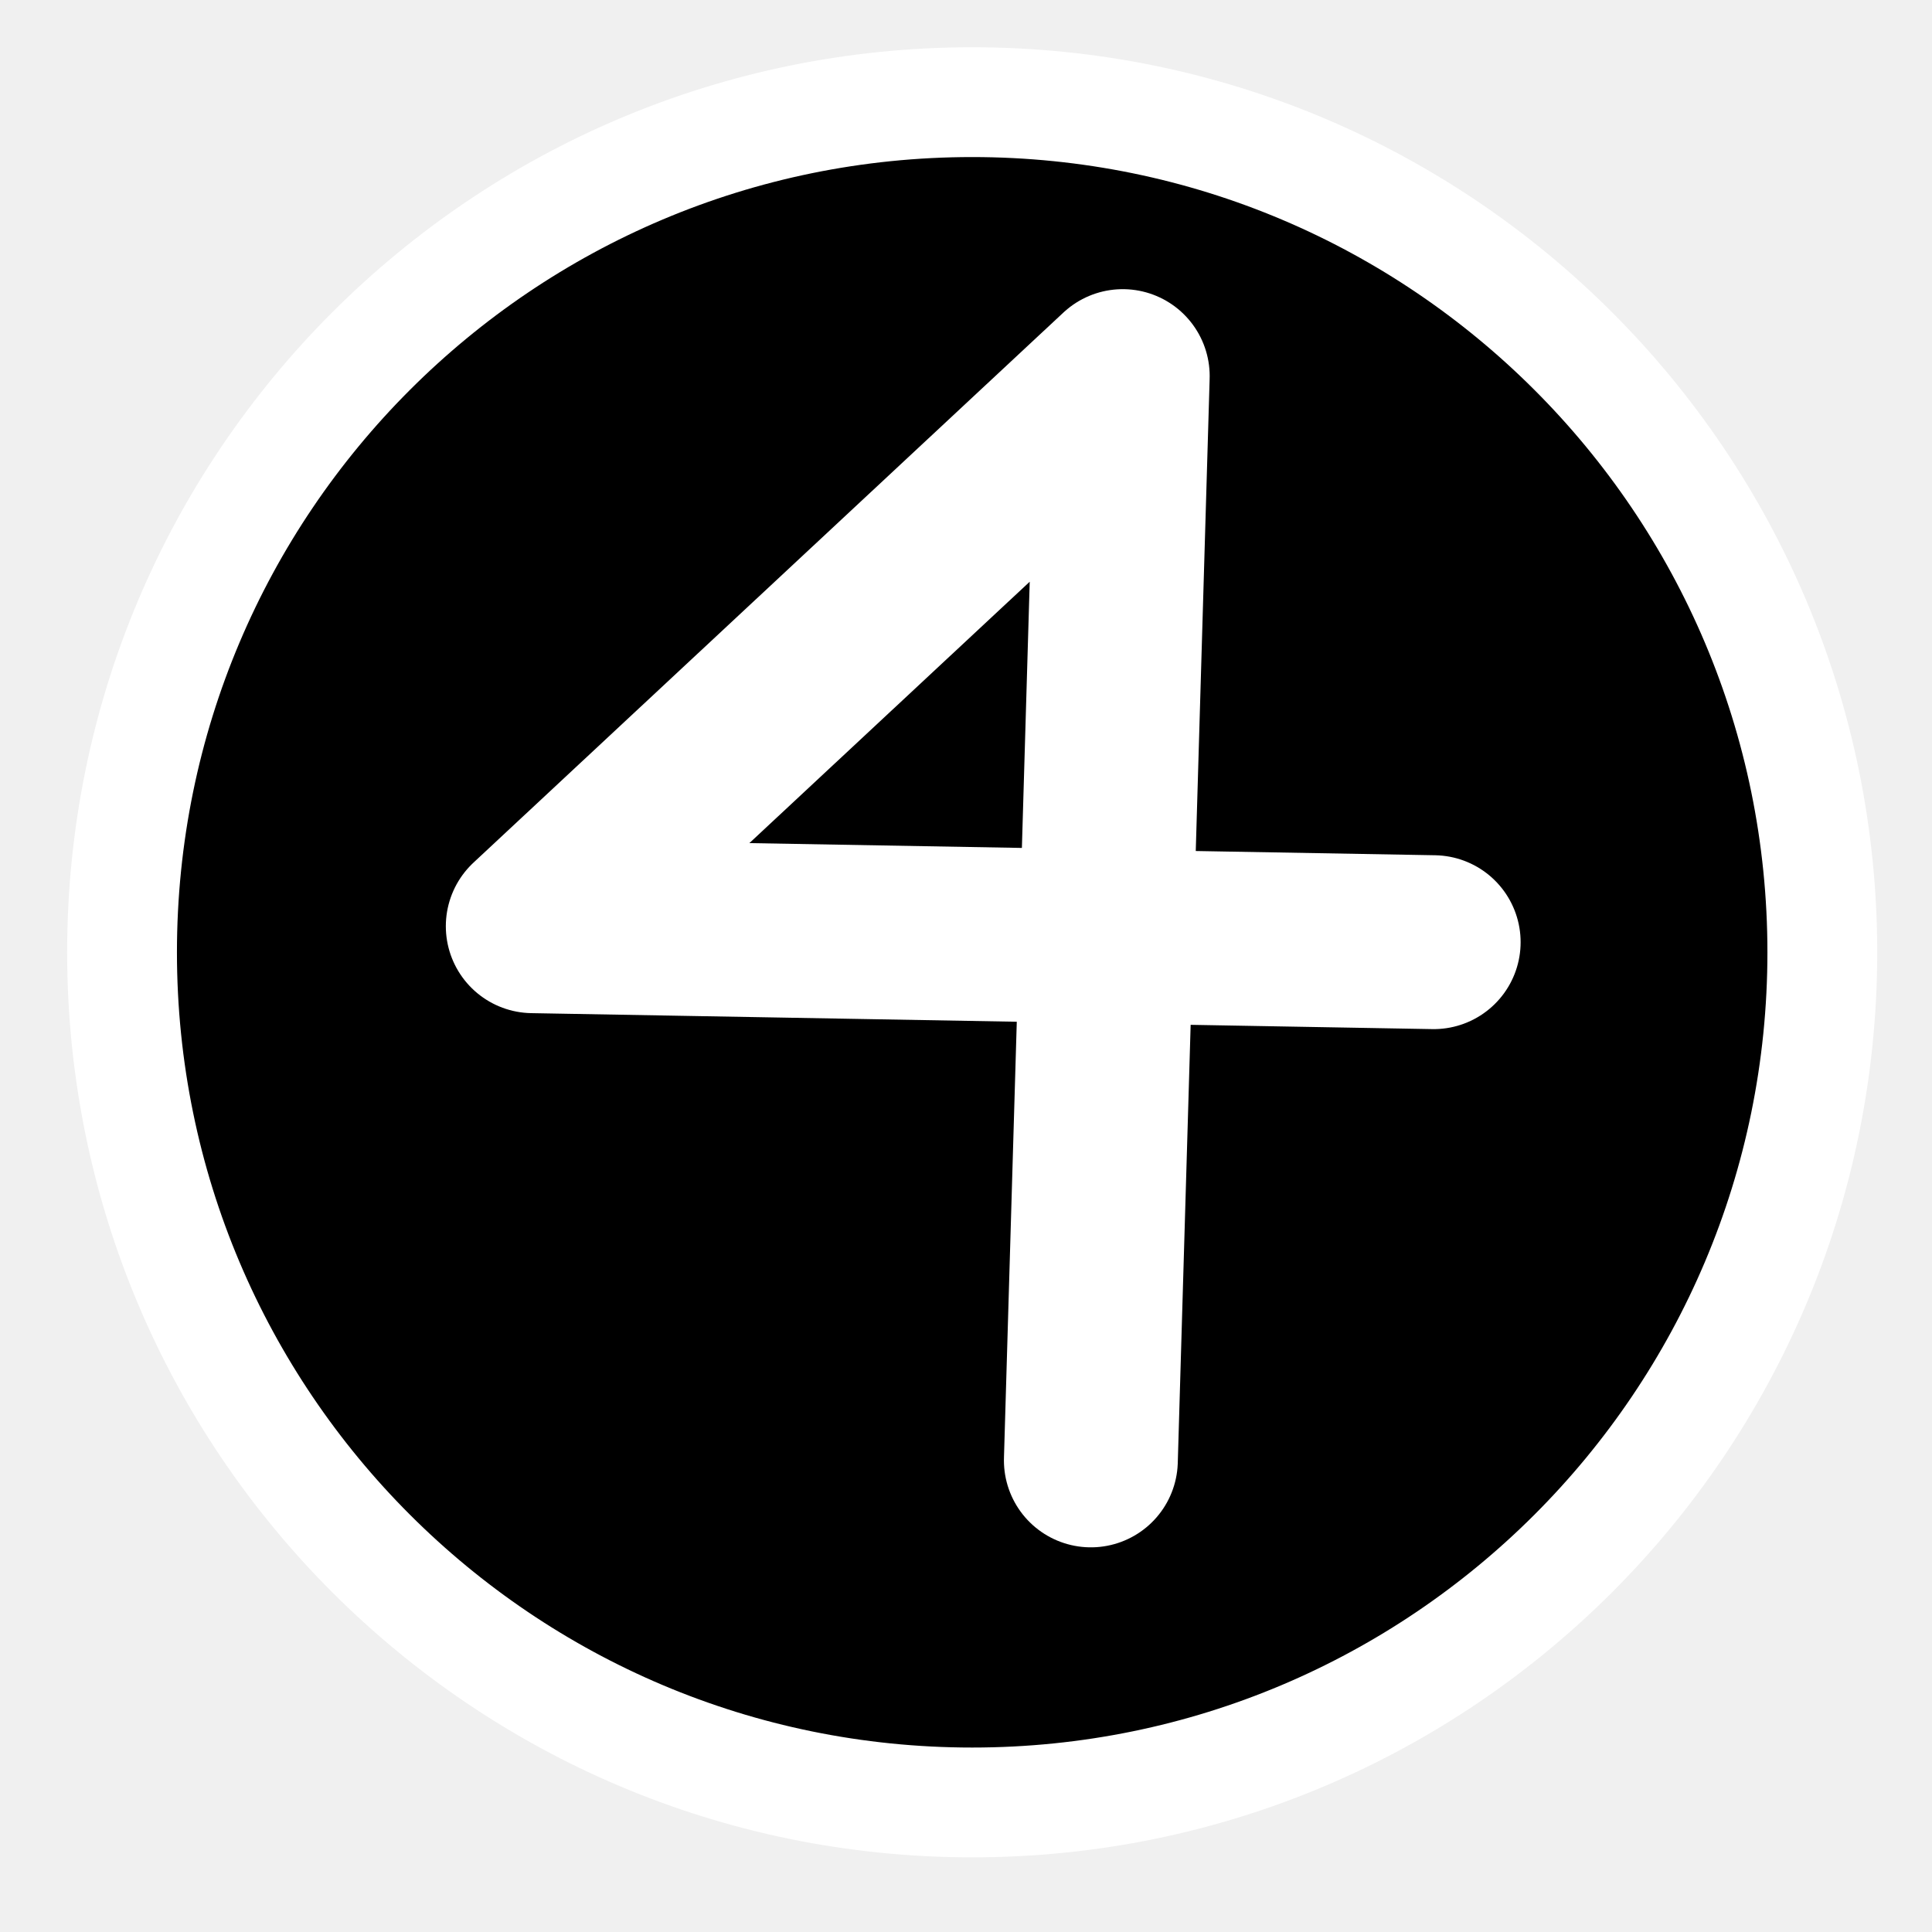
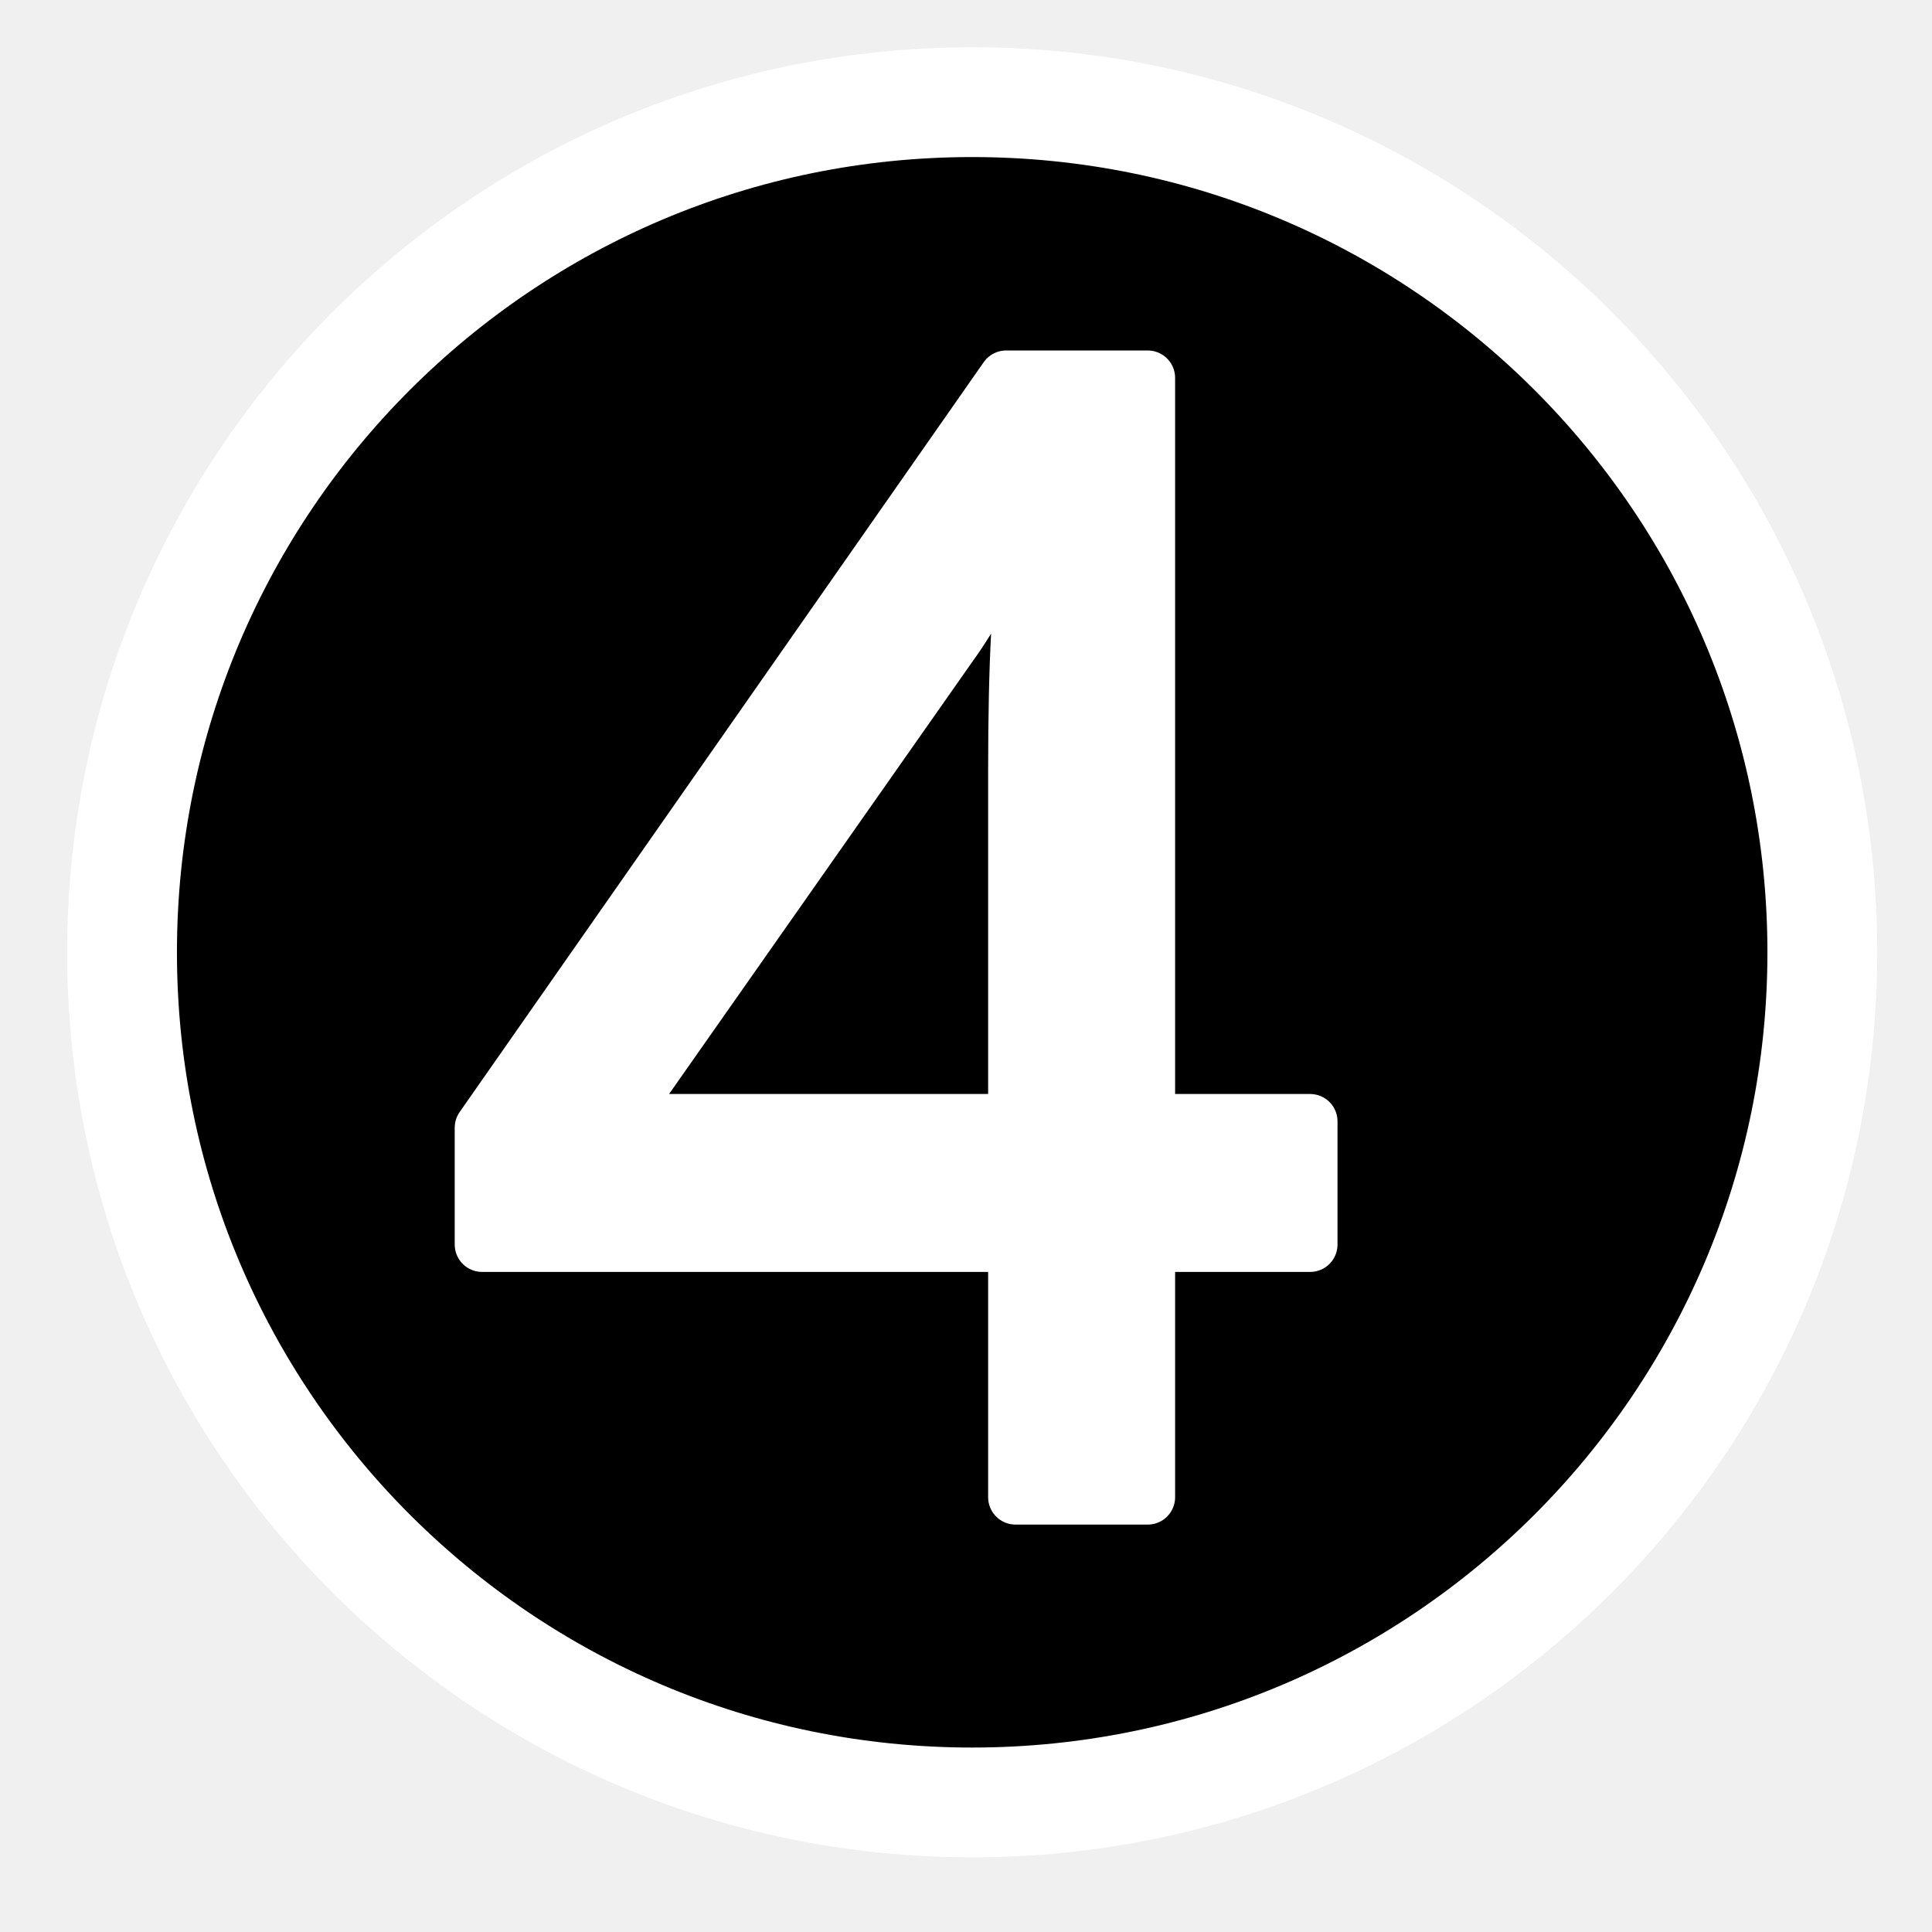
<svg xmlns="http://www.w3.org/2000/svg" version="1.1" x="0px" y="0px" viewBox="-143.5 -19.058 100 100" enable-background="new -143.5 -19.058 1024 1024" xml:space="preserve" id="svg2" width="100" height="100">
  <defs id="defs66" />
  <circle r="44.003" cy="30.233" cx="-93.18" id="path9736" style="fill:#000000;fill-opacity:1;stroke:#ffffff;stroke-width:5.683;stroke-linecap:round;stroke-linejoin:miter;stroke-miterlimit:4;stroke-dasharray:none;stroke-opacity:1;paint-order:normal" />
-   <path id="path9744-7-1" d="M -87.037,56.532 -85.387,0.409 -115.924,28.883 -69.293,29.709" style="fill:none;stroke:#ffffff;stroke-width:9;stroke-linecap:round;stroke-linejoin:round;stroke-miterlimit:4;stroke-dasharray:none;stroke-opacity:1" />
+   <text xml:space="preserve" style="font-style:normal;font-variant:normal;font-weight:normal;font-stretch:normal;font-size:80.681px;line-height:1;font-family:sans-serif;-inkscape-font-specification:sans-serif;letter-spacing:0px;word-spacing:0px;fill:#ffffff;fill-opacity:1;stroke:#ffffff;stroke-width:2.834;stroke-linecap:round;stroke-linejoin:round;stroke-miterlimit:4;stroke-dasharray:none;stroke-opacity:1" x="-120.233" y="58.434" id="text818">
+     <tspan id="tspan816" x="-120.233" y="58.434" style="fill:#ffffff;fill-opacity:1;stroke:#ffffff;stroke-width:2.834;stroke-linejoin:round;stroke-miterlimit:4;stroke-dasharray:none;stroke-opacity:1">4</tspan>
+   </text>
</svg>
